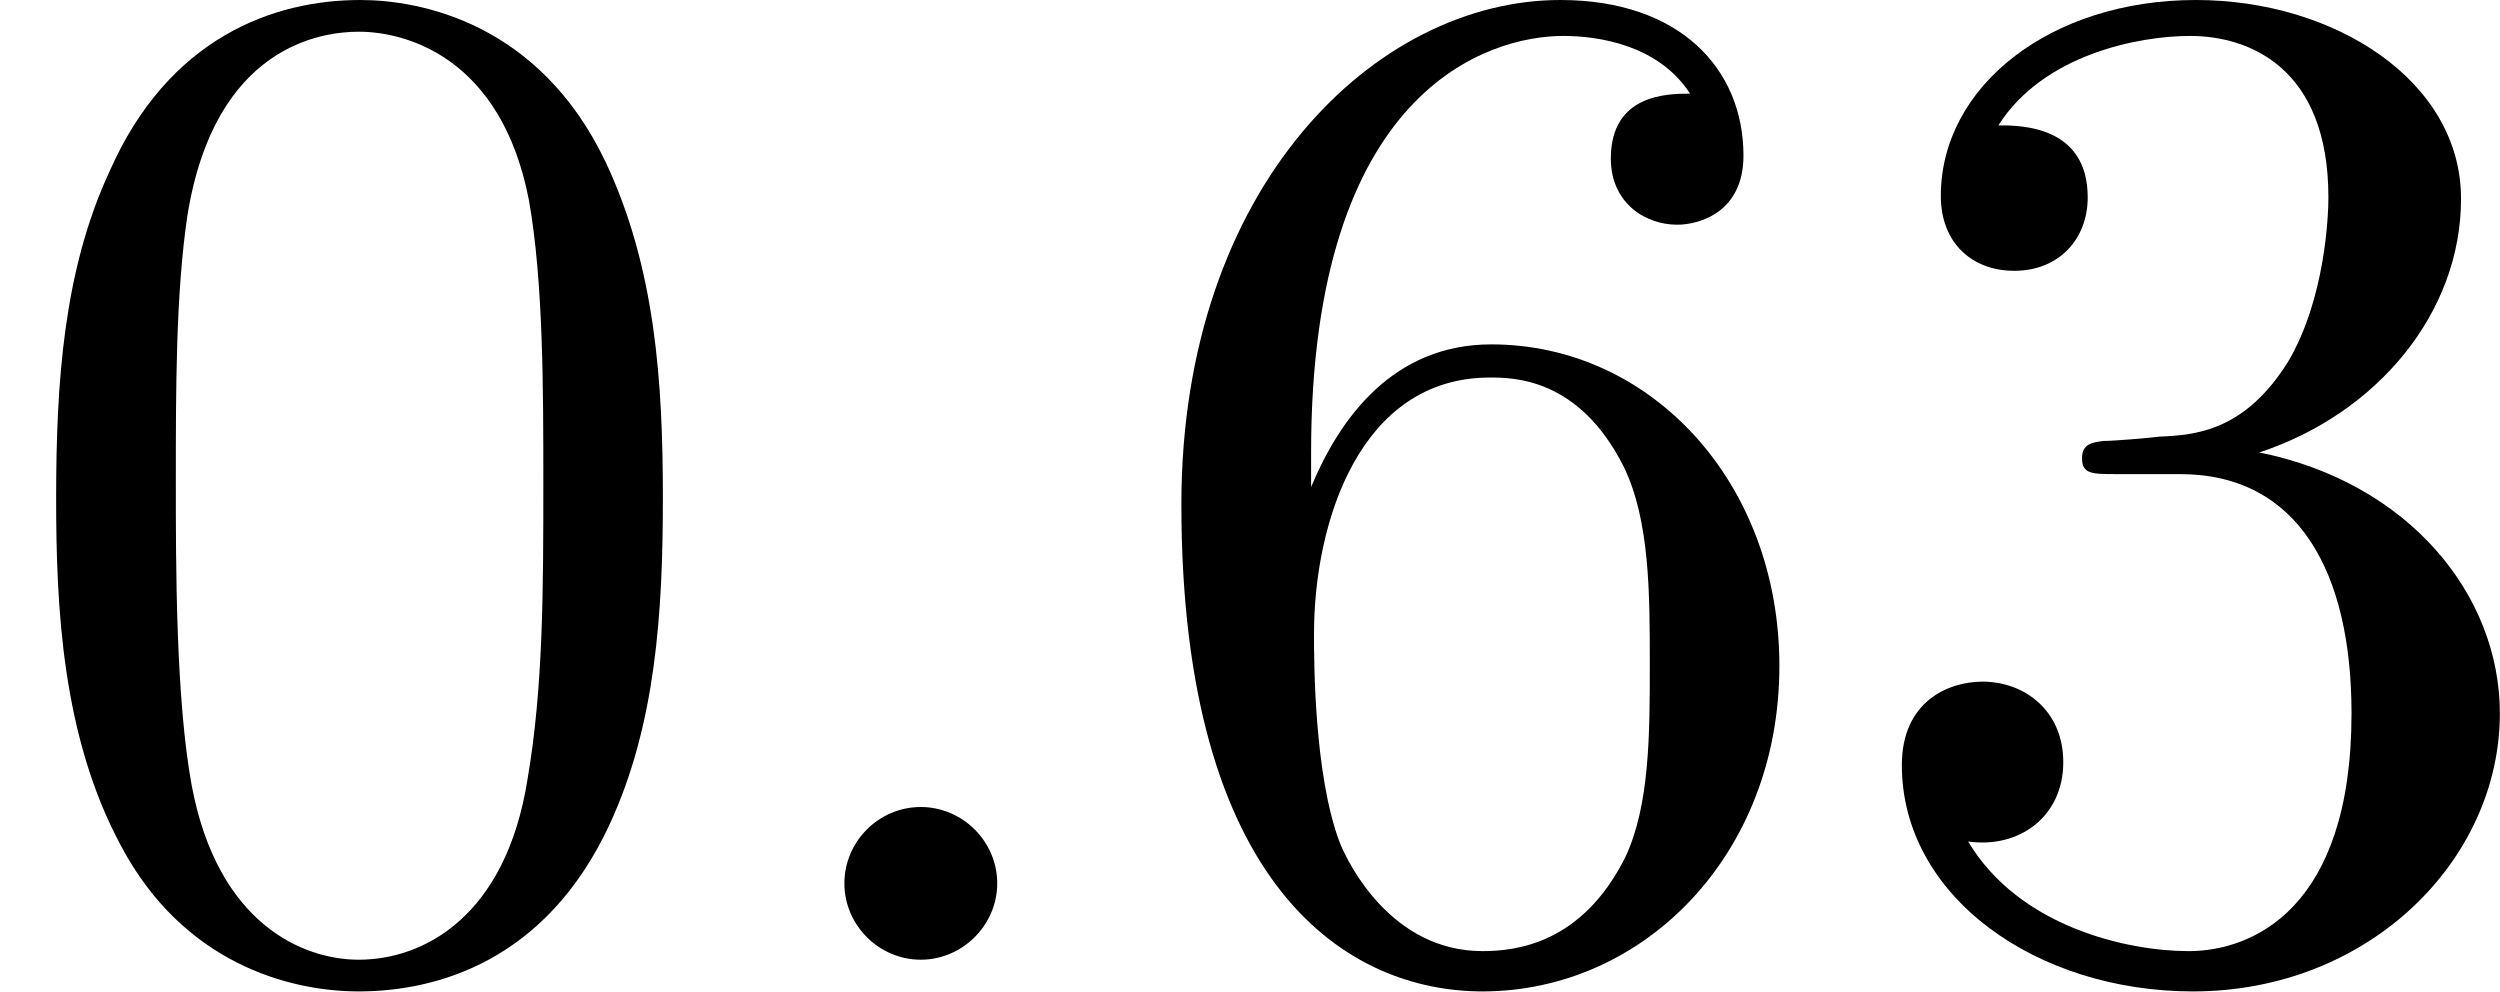
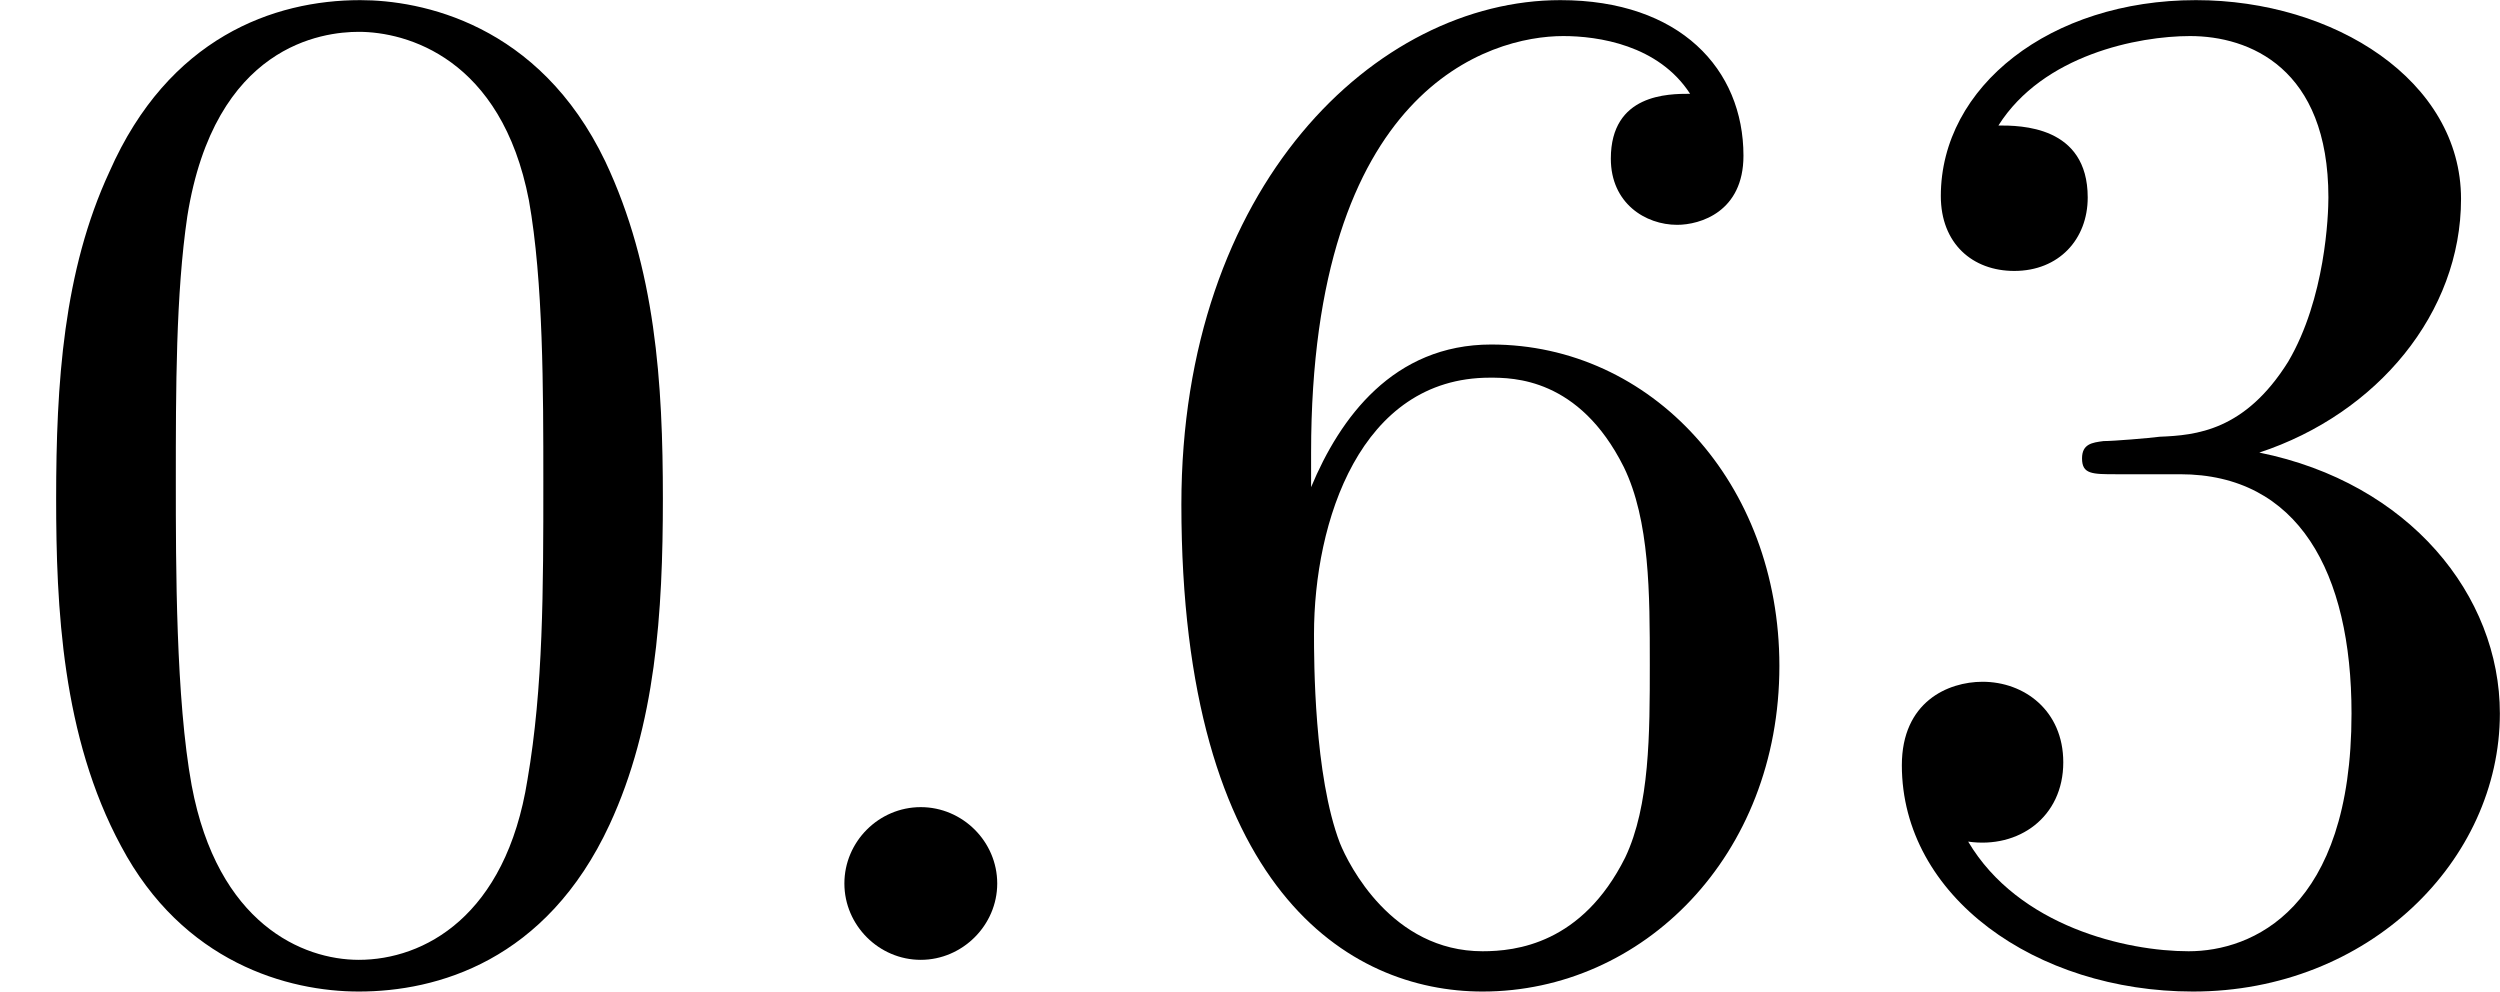
- <svg xmlns="http://www.w3.org/2000/svg" xmlns:xlink="http://www.w3.org/1999/xlink" version="1.1" width="18.925pt" height="7.505pt" viewBox="21.556 304.728 18.925 7.505">
+ <svg xmlns="http://www.w3.org/2000/svg" xmlns:xlink="http://www.w3.org/1999/xlink" version="1.1" width="18.925pt" height="7.505pt" viewBox="63.673 293.769 18.925 7.505">
  <defs>
    <path id="g12-58" d="M2.095-.578C2.095-.895 1.833-1.156 1.516-1.156S.938-.895 .938-.578S1.2 0 1.516 0S2.095-.262 2.095-.578Z" />
    <path id="g28-48" d="M5.018-3.491C5.018-4.364 4.964-5.236 4.582-6.044C4.08-7.091 3.185-7.265 2.727-7.265C2.073-7.265 1.276-6.982 .829-5.967C.48-5.215 .425-4.364 .425-3.491C.425-2.673 .469-1.691 .916-.862C1.385 .022 2.182 .24 2.716 .24C3.305 .24 4.135 .011 4.615-1.025C4.964-1.778 5.018-2.629 5.018-3.491ZM2.716 0C2.291 0 1.647-.273 1.451-1.32C1.331-1.975 1.331-2.978 1.331-3.622C1.331-4.32 1.331-5.04 1.418-5.629C1.625-6.927 2.444-7.025 2.716-7.025C3.076-7.025 3.796-6.829 4.004-5.749C4.113-5.138 4.113-4.309 4.113-3.622C4.113-2.804 4.113-2.062 3.993-1.364C3.829-.327 3.207 0 2.716 0Z" />
    <path id="g28-51" d="M3.164-3.84C4.058-4.135 4.691-4.898 4.691-5.76C4.691-6.655 3.731-7.265 2.684-7.265C1.582-7.265 .753-6.611 .753-5.782C.753-5.422 .993-5.215 1.309-5.215C1.647-5.215 1.865-5.455 1.865-5.771C1.865-6.316 1.353-6.316 1.189-6.316C1.527-6.851 2.247-6.993 2.64-6.993C3.087-6.993 3.687-6.753 3.687-5.771C3.687-5.64 3.665-5.007 3.382-4.527C3.055-4.004 2.684-3.971 2.411-3.96C2.324-3.949 2.062-3.927 1.985-3.927C1.898-3.916 1.822-3.905 1.822-3.796C1.822-3.676 1.898-3.676 2.084-3.676H2.564C3.458-3.676 3.862-2.935 3.862-1.865C3.862-.382 3.109-.065 2.629-.065C2.16-.065 1.342-.251 .96-.895C1.342-.84 1.68-1.08 1.68-1.495C1.68-1.887 1.385-2.105 1.069-2.105C.807-2.105 .458-1.953 .458-1.473C.458-.48 1.473 .24 2.662 .24C3.993 .24 4.985-.753 4.985-1.865C4.985-2.76 4.298-3.611 3.164-3.84Z" />
    <path id="g28-54" d="M1.44-3.578V-3.84C1.44-6.6 2.793-6.993 3.349-6.993C3.611-6.993 4.069-6.927 4.309-6.556C4.145-6.556 3.709-6.556 3.709-6.065C3.709-5.727 3.971-5.564 4.211-5.564C4.385-5.564 4.713-5.662 4.713-6.087C4.713-6.742 4.233-7.265 3.327-7.265C1.931-7.265 .458-5.858 .458-3.447C.458-.535 1.724 .24 2.738 .24C3.949 .24 4.985-.785 4.985-2.225C4.985-3.611 4.015-4.658 2.804-4.658C2.062-4.658 1.658-4.102 1.44-3.578ZM2.738-.065C2.051-.065 1.724-.72 1.658-.884C1.462-1.396 1.462-2.269 1.462-2.465C1.462-3.316 1.811-4.407 2.793-4.407C2.967-4.407 3.469-4.407 3.807-3.731C4.004-3.327 4.004-2.771 4.004-2.236C4.004-1.713 4.004-1.167 3.818-.775C3.491-.12 2.989-.065 2.738-.065Z" />
  </defs>
  <g id="page1">
-     <use x="21.556" y="311.993" xlink:href="#g28-48" />
-     <use x="27.01" y="311.993" xlink:href="#g12-58" />
-     <use x="30.041" y="311.993" xlink:href="#g28-54" />
-     <use x="35.495" y="311.993" xlink:href="#g28-51" />
+     <use x="63.673" y="301.035" xlink:href="#g28-48" />
+     <use x="69.127" y="301.035" xlink:href="#g12-58" />
+     <use x="72.158" y="301.035" xlink:href="#g28-54" />
+     <use x="77.612" y="301.035" xlink:href="#g28-51" />
  </g>
</svg>
